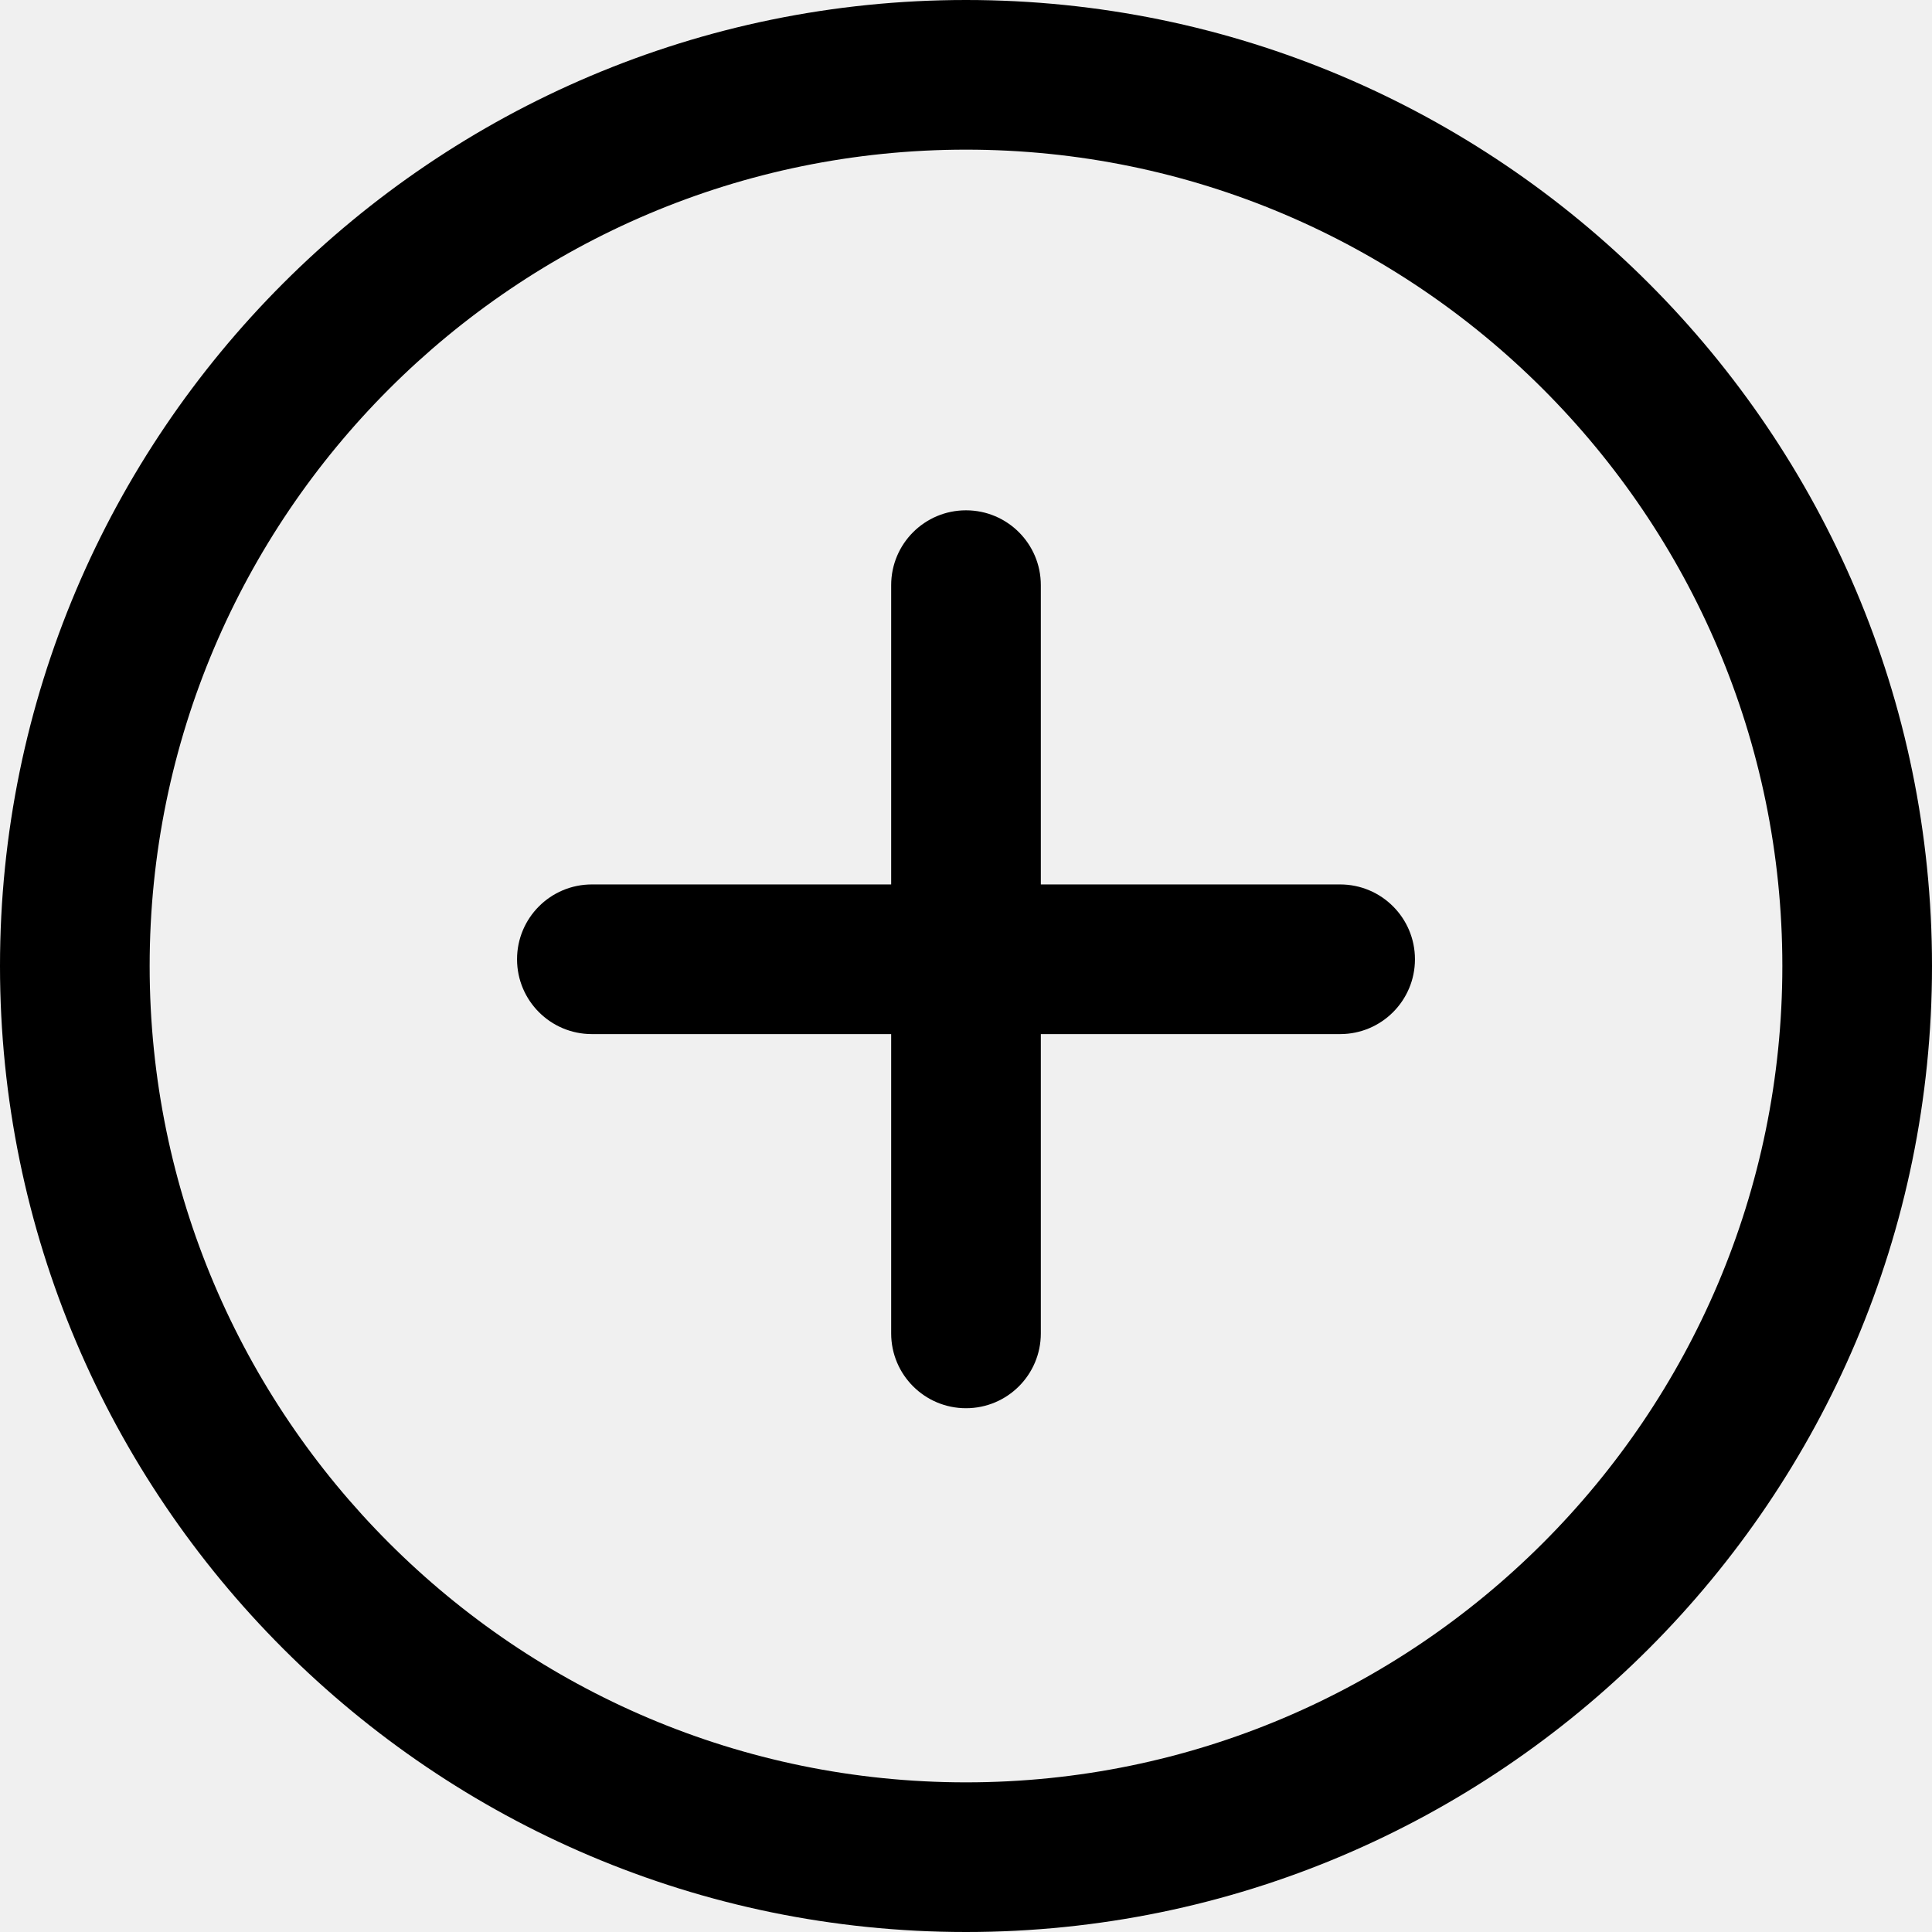
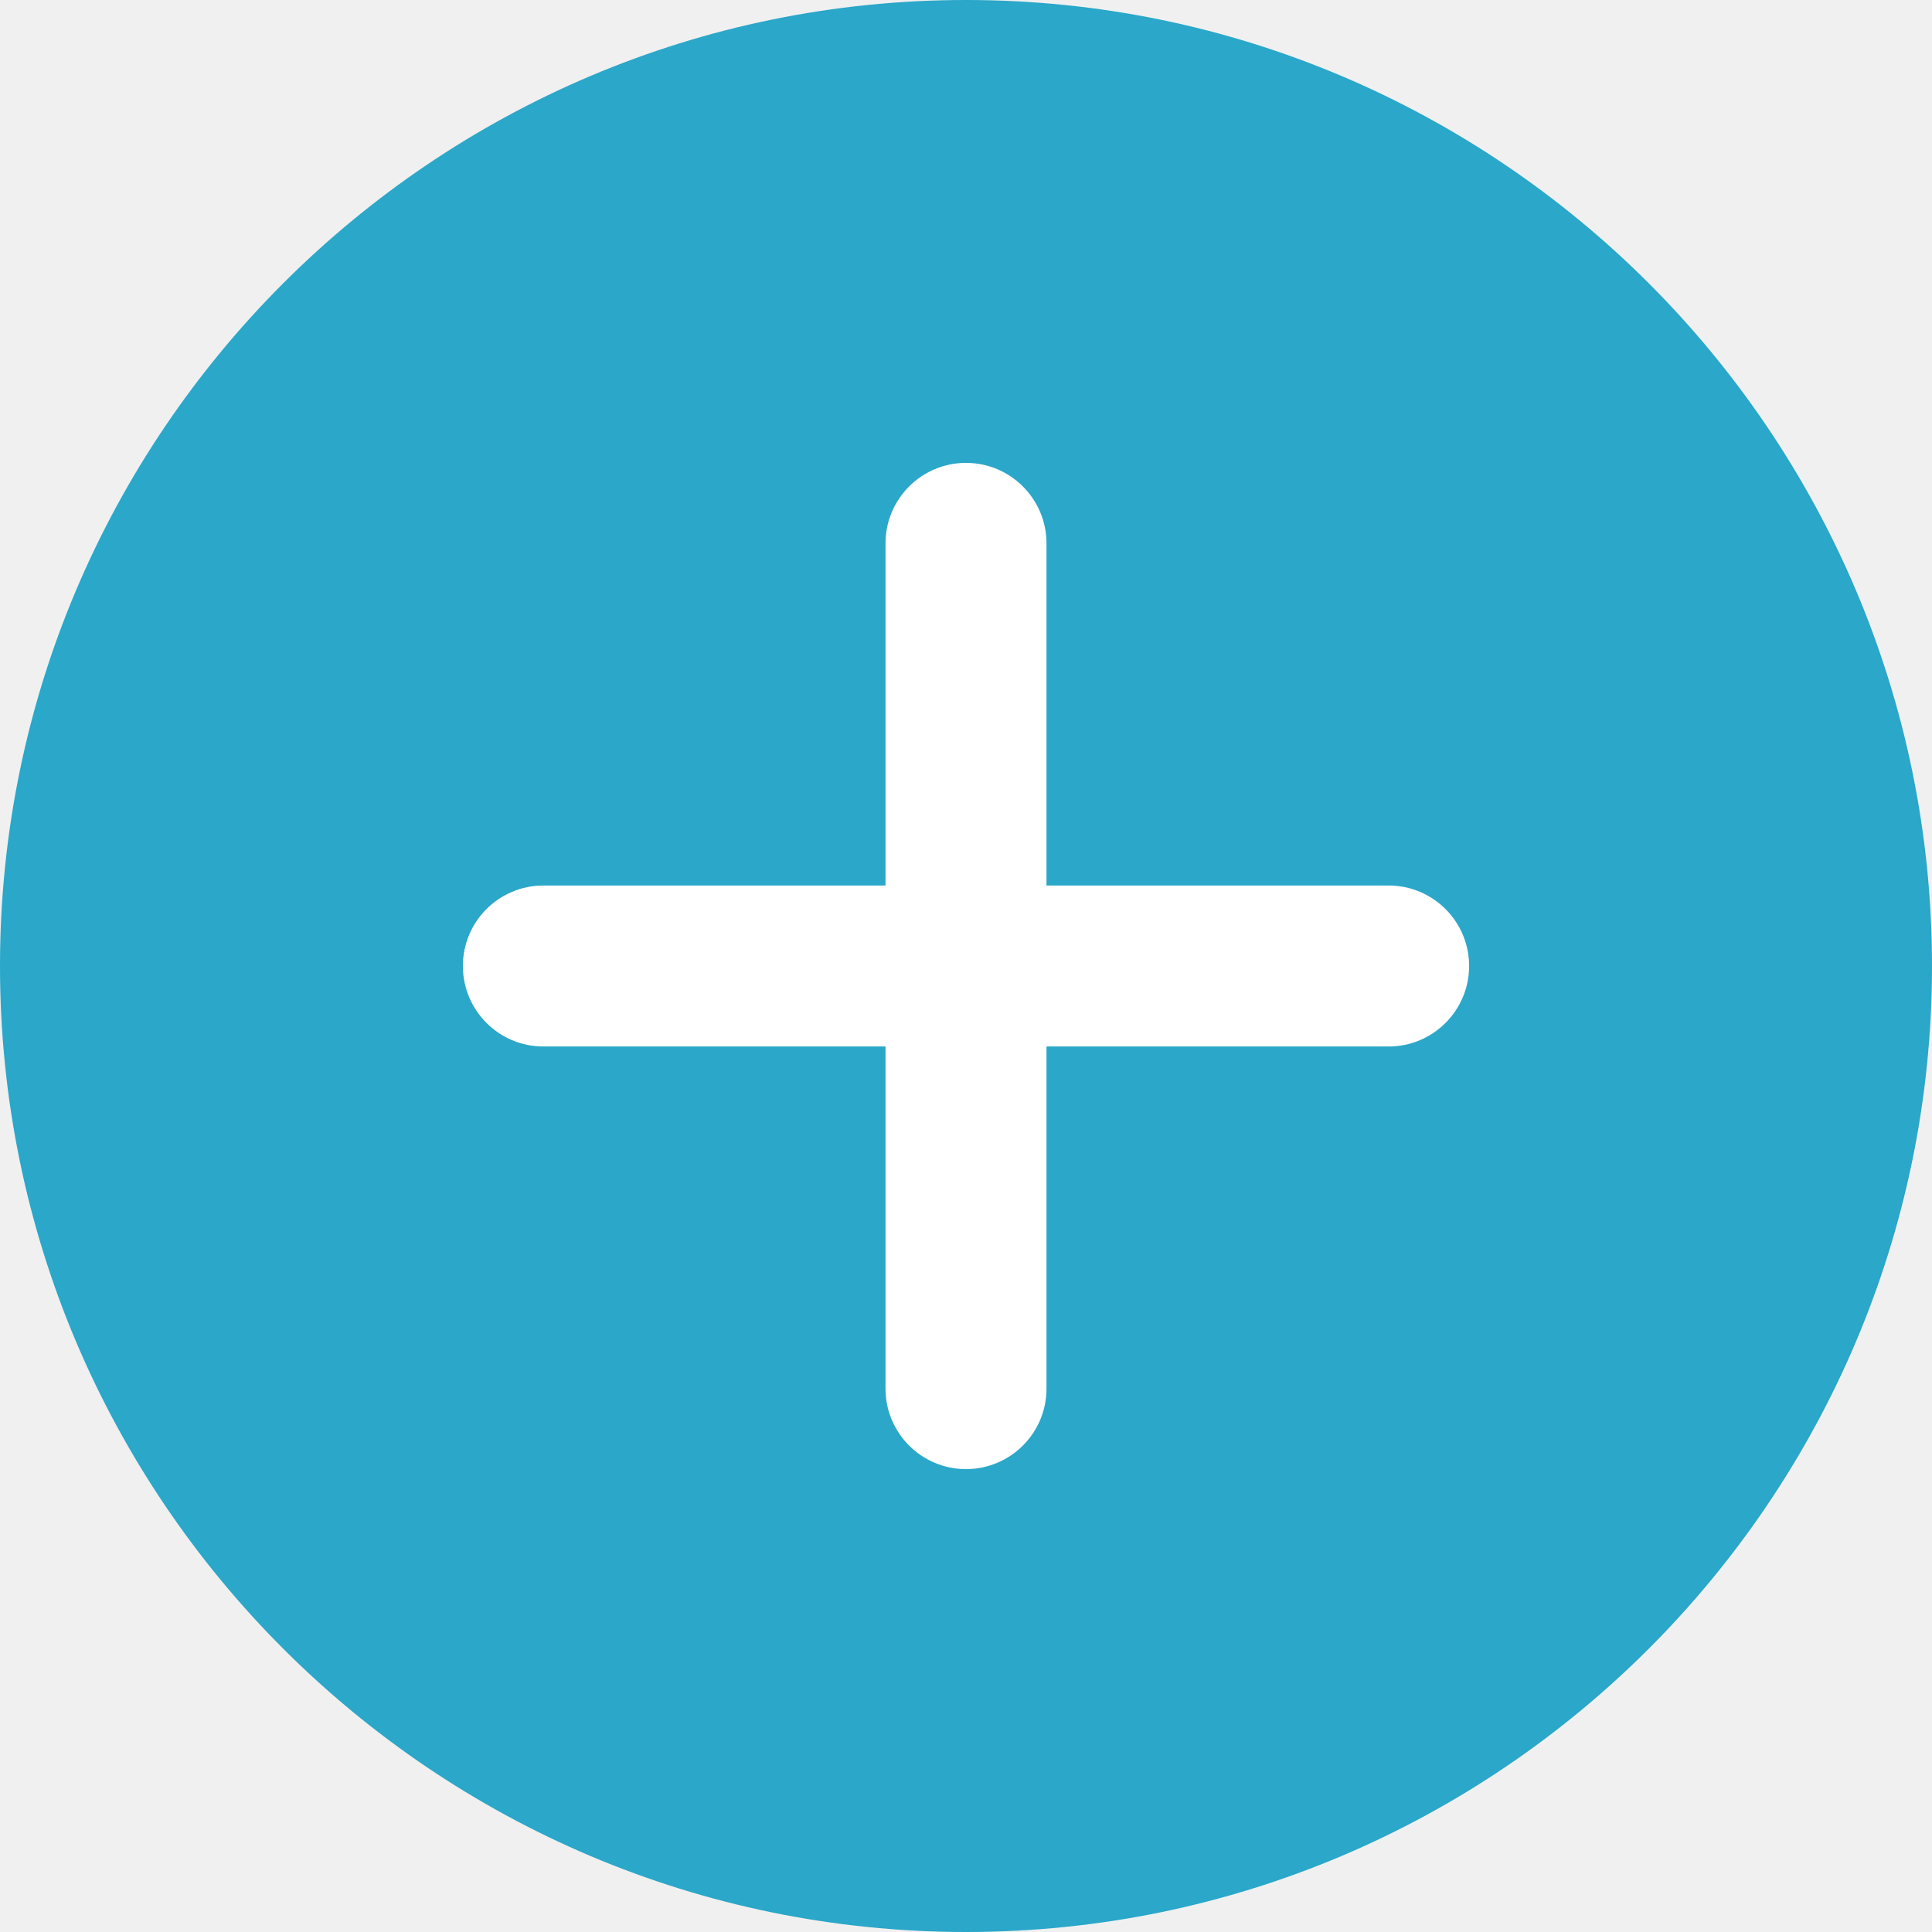
- <svg xmlns="http://www.w3.org/2000/svg" version="1.1" id="Capa_1" x="0px" y="0px" viewBox="0 0 512 512" style="enable-background:new 0 0 512 512;" xml:space="preserve">
+ <svg xmlns="http://www.w3.org/2000/svg" height="512px" viewBox="0 0 512 512" width="512px" class="hovered-paths">
  <g>
-     <g>
-       <path d="M256,0C114.833,0,0,114.833,0,256s114.833,256,256,256s256-114.853,256-256S397.167,0,256,0z M256,472.341    c-119.275,0-216.341-97.046-216.341-216.341S136.725,39.659,256,39.659S472.341,136.705,472.341,256S375.295,472.341,256,472.341z    " />
-     </g>
+     <path d="m256 0c-141.164 0-256 114.836-256 256s114.836 256 256 256 256-114.836 256-256-114.836-256-256-256zm0 0" fill="#2196f3" data-original="#2196F3" class="active-path" style="fill:#2AA7C9" data-old_color="#2196f3" />
+     <path d="m368 277.332h-90.668v90.668c0 11.777-9.555 21.332-21.332 21.332s-21.332-9.555-21.332-21.332v-90.668h-90.668c-11.777 0-21.332-9.555-21.332-21.332s9.555-21.332 21.332-21.332h90.668v-90.668c0-11.777 9.555-21.332 21.332-21.332s21.332 9.555 21.332 21.332v90.668h90.668c11.777 0 21.332 9.555 21.332 21.332s-9.555 21.332-21.332 21.332zm0 0" fill="#fafafa" data-original="#FAFAFA" class="hovered-path" data-old_color="#fafafa" style="fill:#FFFFFF" />
  </g>
-   <g>
-     <g>
-       <path d="M355.148,234.386H275.83v-79.318c0-10.946-8.864-19.83-19.83-19.83s-19.83,8.884-19.83,19.83v79.318h-79.318    c-10.966,0-19.83,8.884-19.83,19.83s8.864,19.83,19.83,19.83h79.318v79.318c0,10.946,8.864,19.83,19.83,19.83    s19.83-8.884,19.83-19.83v-79.318h79.318c10.966,0,19.83-8.884,19.83-19.83S366.114,234.386,355.148,234.386z" />
-     </g>
-   </g>
-   <g>
- </g>
-   <g>
- </g>
-   <g>
- </g>
-   <g>
- </g>
-   <g>
- </g>
-   <g>
- </g>
-   <g>
- </g>
-   <g>
- </g>
-   <g>
- </g>
-   <g>
- </g>
-   <g>
- </g>
-   <g>
- </g>
-   <g>
- </g>
-   <g>
- </g>
-   <g>
- </g>
</svg>
